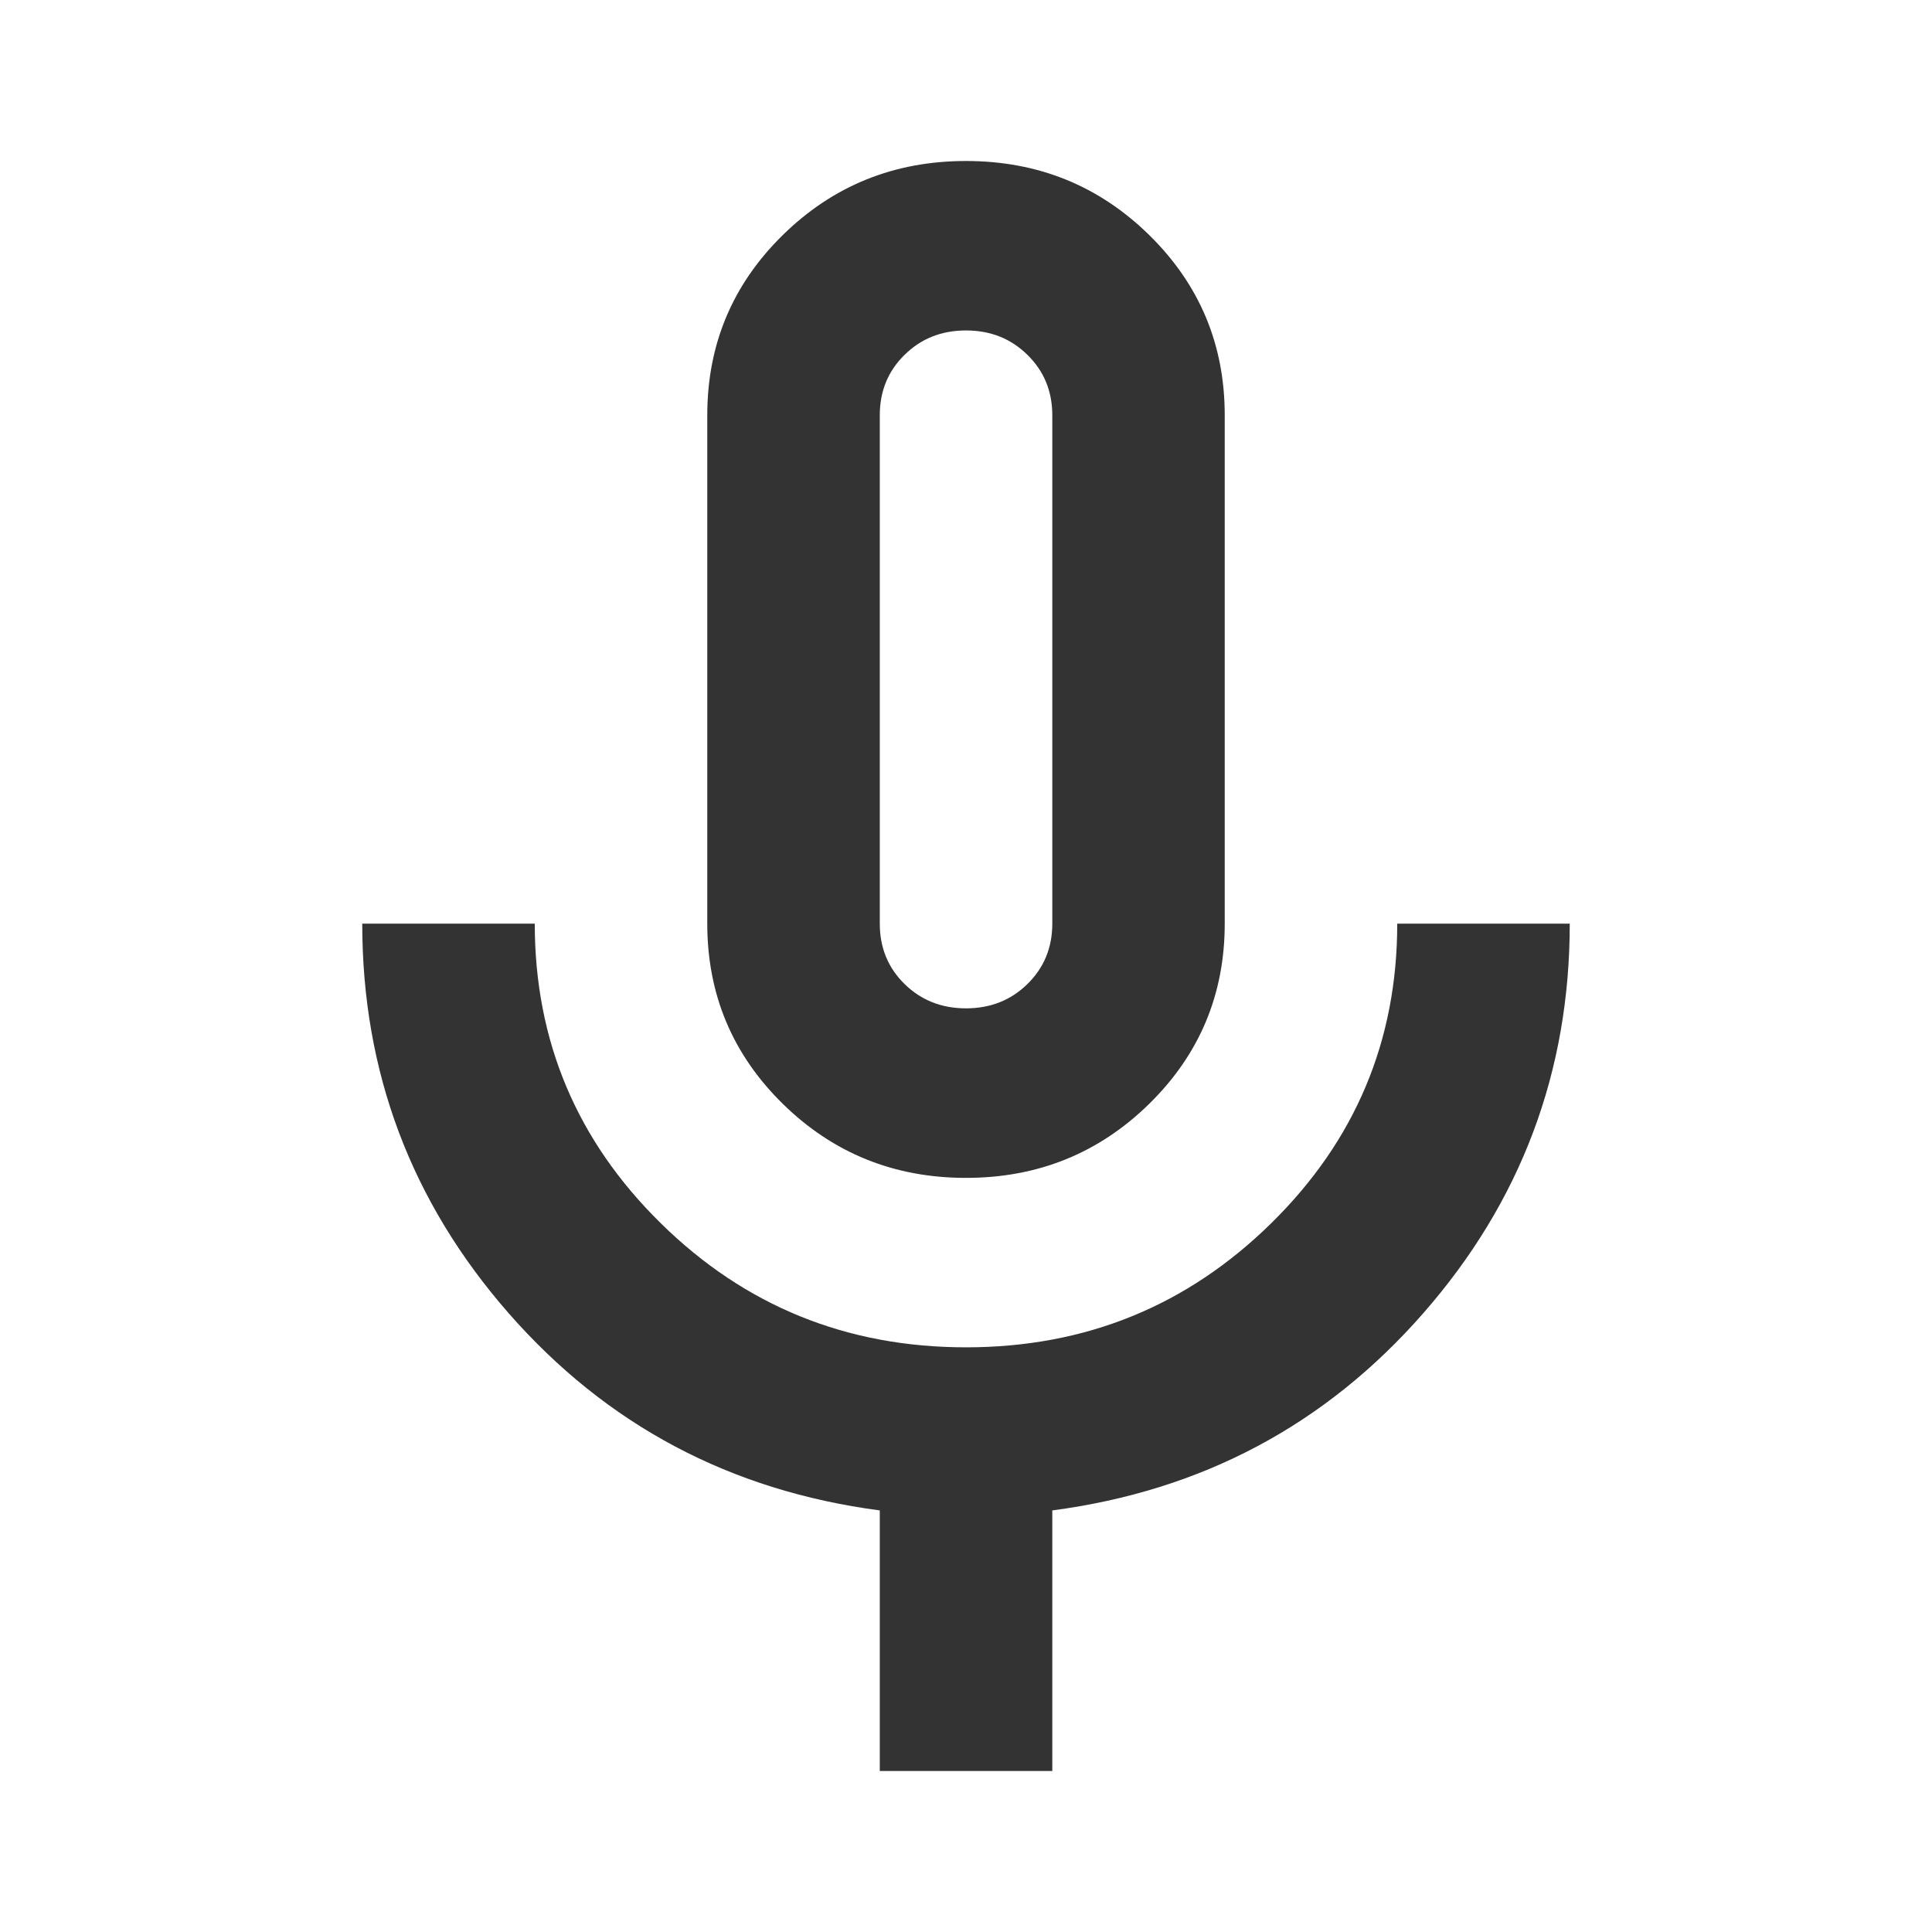
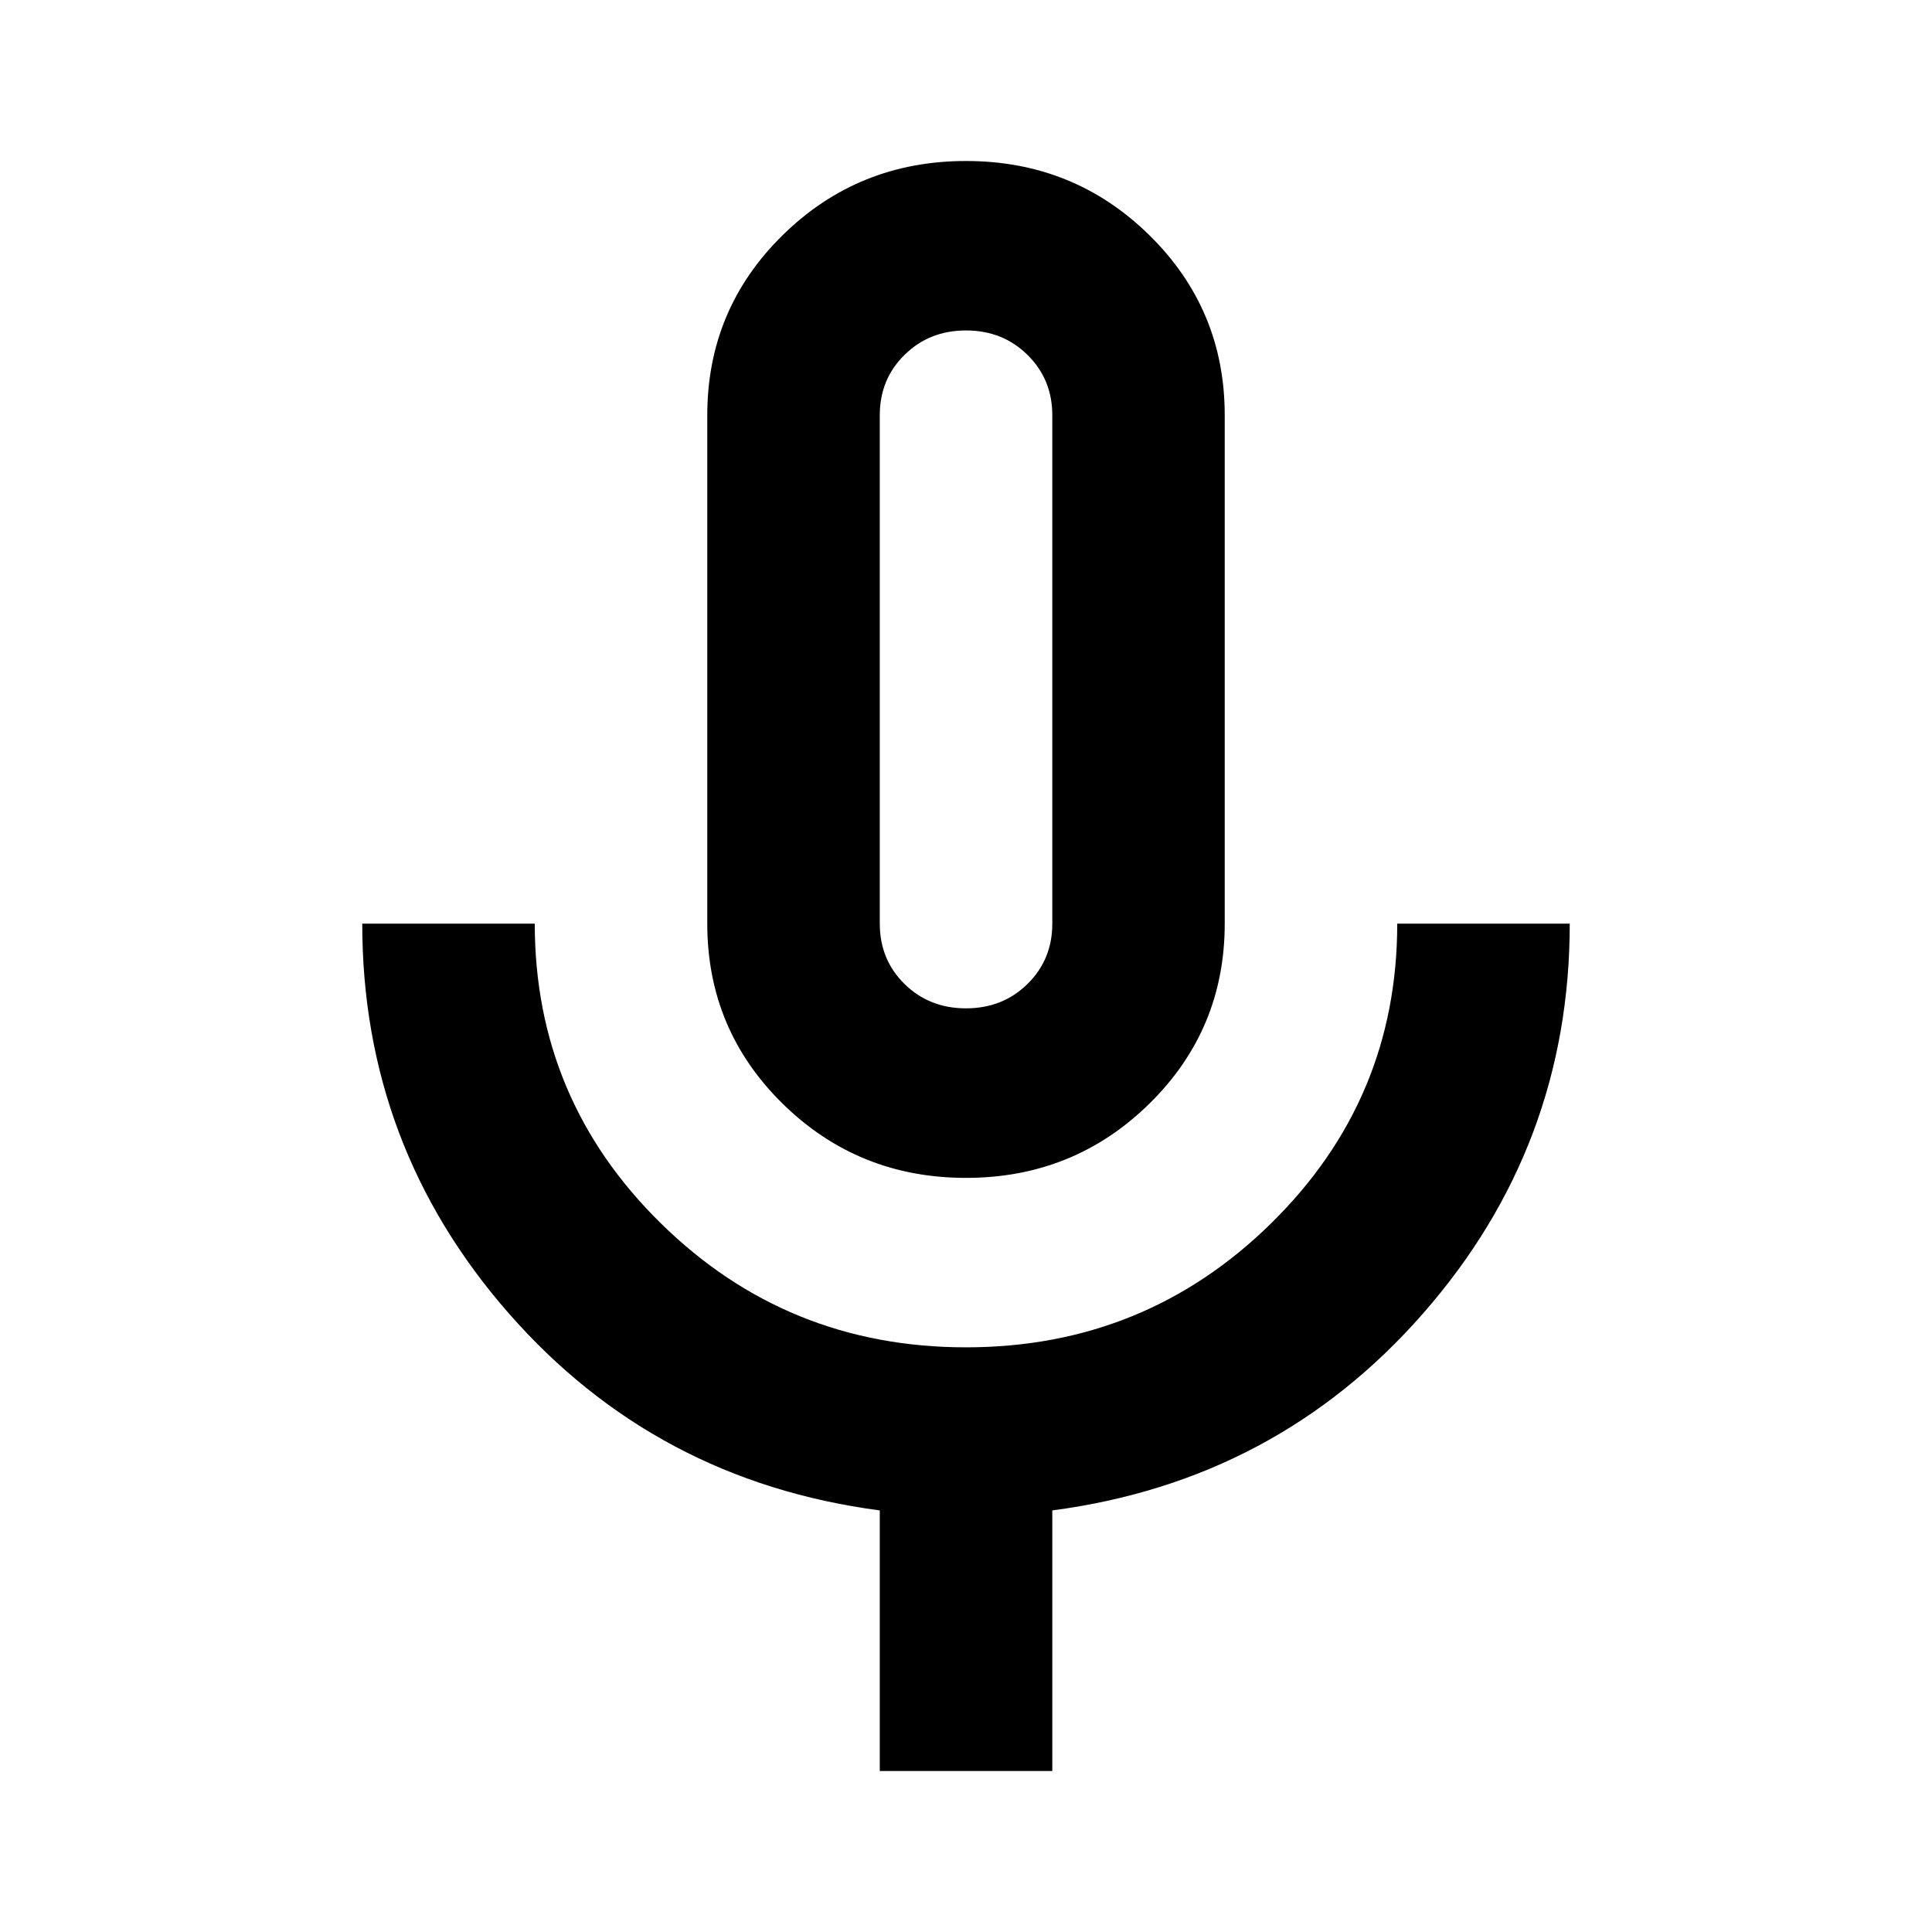
- <svg xmlns="http://www.w3.org/2000/svg" width="24" height="24" viewBox="0 0 24 24" fill="none">
-   <path d="M12 14.632C11.107 14.632 10.348 14.325 9.723 13.711C9.098 13.097 8.786 12.351 8.786 11.474V5.158C8.786 4.281 9.098 3.535 9.723 2.921C10.348 2.307 11.107 2 12 2C12.893 2 13.652 2.307 14.277 2.921C14.902 3.535 15.214 4.281 15.214 5.158V11.474C15.214 12.351 14.902 13.097 14.277 13.711C13.652 14.325 12.893 14.632 12 14.632ZM10.929 22V18.763C9.071 18.518 7.536 17.702 6.321 16.316C5.107 14.93 4.5 13.316 4.5 11.474H6.643C6.643 12.93 7.165 14.171 8.21 15.197C9.254 16.224 10.518 16.737 12 16.737C13.482 16.737 14.745 16.224 15.79 15.197C16.835 14.171 17.357 12.93 17.357 11.474H19.5C19.5 13.316 18.893 14.93 17.678 16.316C16.464 17.702 14.929 18.518 13.072 18.763V22H10.929ZM12 12.526C12.304 12.526 12.558 12.425 12.763 12.224C12.969 12.022 13.072 11.772 13.072 11.474V5.158C13.072 4.86 12.969 4.61 12.763 4.408C12.558 4.206 12.304 4.105 12 4.105C11.696 4.105 11.442 4.206 11.237 4.408C11.031 4.61 10.929 4.86 10.929 5.158V11.474C10.929 11.772 11.031 12.022 11.237 12.224C11.442 12.425 11.696 12.526 12 12.526Z" fill="#333333" />
+ <svg xmlns="http://www.w3.org/2000/svg" width="24" height="24" viewBox="0 0 24 24">
+   <path d="M12 14.632C11.107 14.632 10.348 14.325 9.723 13.711C9.098 13.097 8.786 12.351 8.786 11.474V5.158C8.786 4.281 9.098 3.535 9.723 2.921C10.348 2.307 11.107 2 12 2C12.893 2 13.652 2.307 14.277 2.921C14.902 3.535 15.214 4.281 15.214 5.158V11.474C15.214 12.351 14.902 13.097 14.277 13.711C13.652 14.325 12.893 14.632 12 14.632ZM10.929 22V18.763C9.071 18.518 7.536 17.702 6.321 16.316C5.107 14.93 4.5 13.316 4.5 11.474H6.643C6.643 12.93 7.165 14.171 8.21 15.197C9.254 16.224 10.518 16.737 12 16.737C13.482 16.737 14.745 16.224 15.79 15.197C16.835 14.171 17.357 12.93 17.357 11.474H19.5C19.5 13.316 18.893 14.93 17.678 16.316C16.464 17.702 14.929 18.518 13.072 18.763V22H10.929ZM12 12.526C12.304 12.526 12.558 12.425 12.763 12.224C12.969 12.022 13.072 11.772 13.072 11.474V5.158C13.072 4.86 12.969 4.61 12.763 4.408C12.558 4.206 12.304 4.105 12 4.105C11.696 4.105 11.442 4.206 11.237 4.408C11.031 4.61 10.929 4.86 10.929 5.158V11.474C10.929 11.772 11.031 12.022 11.237 12.224C11.442 12.425 11.696 12.526 12 12.526Z" fill="currentColor" />
</svg>
